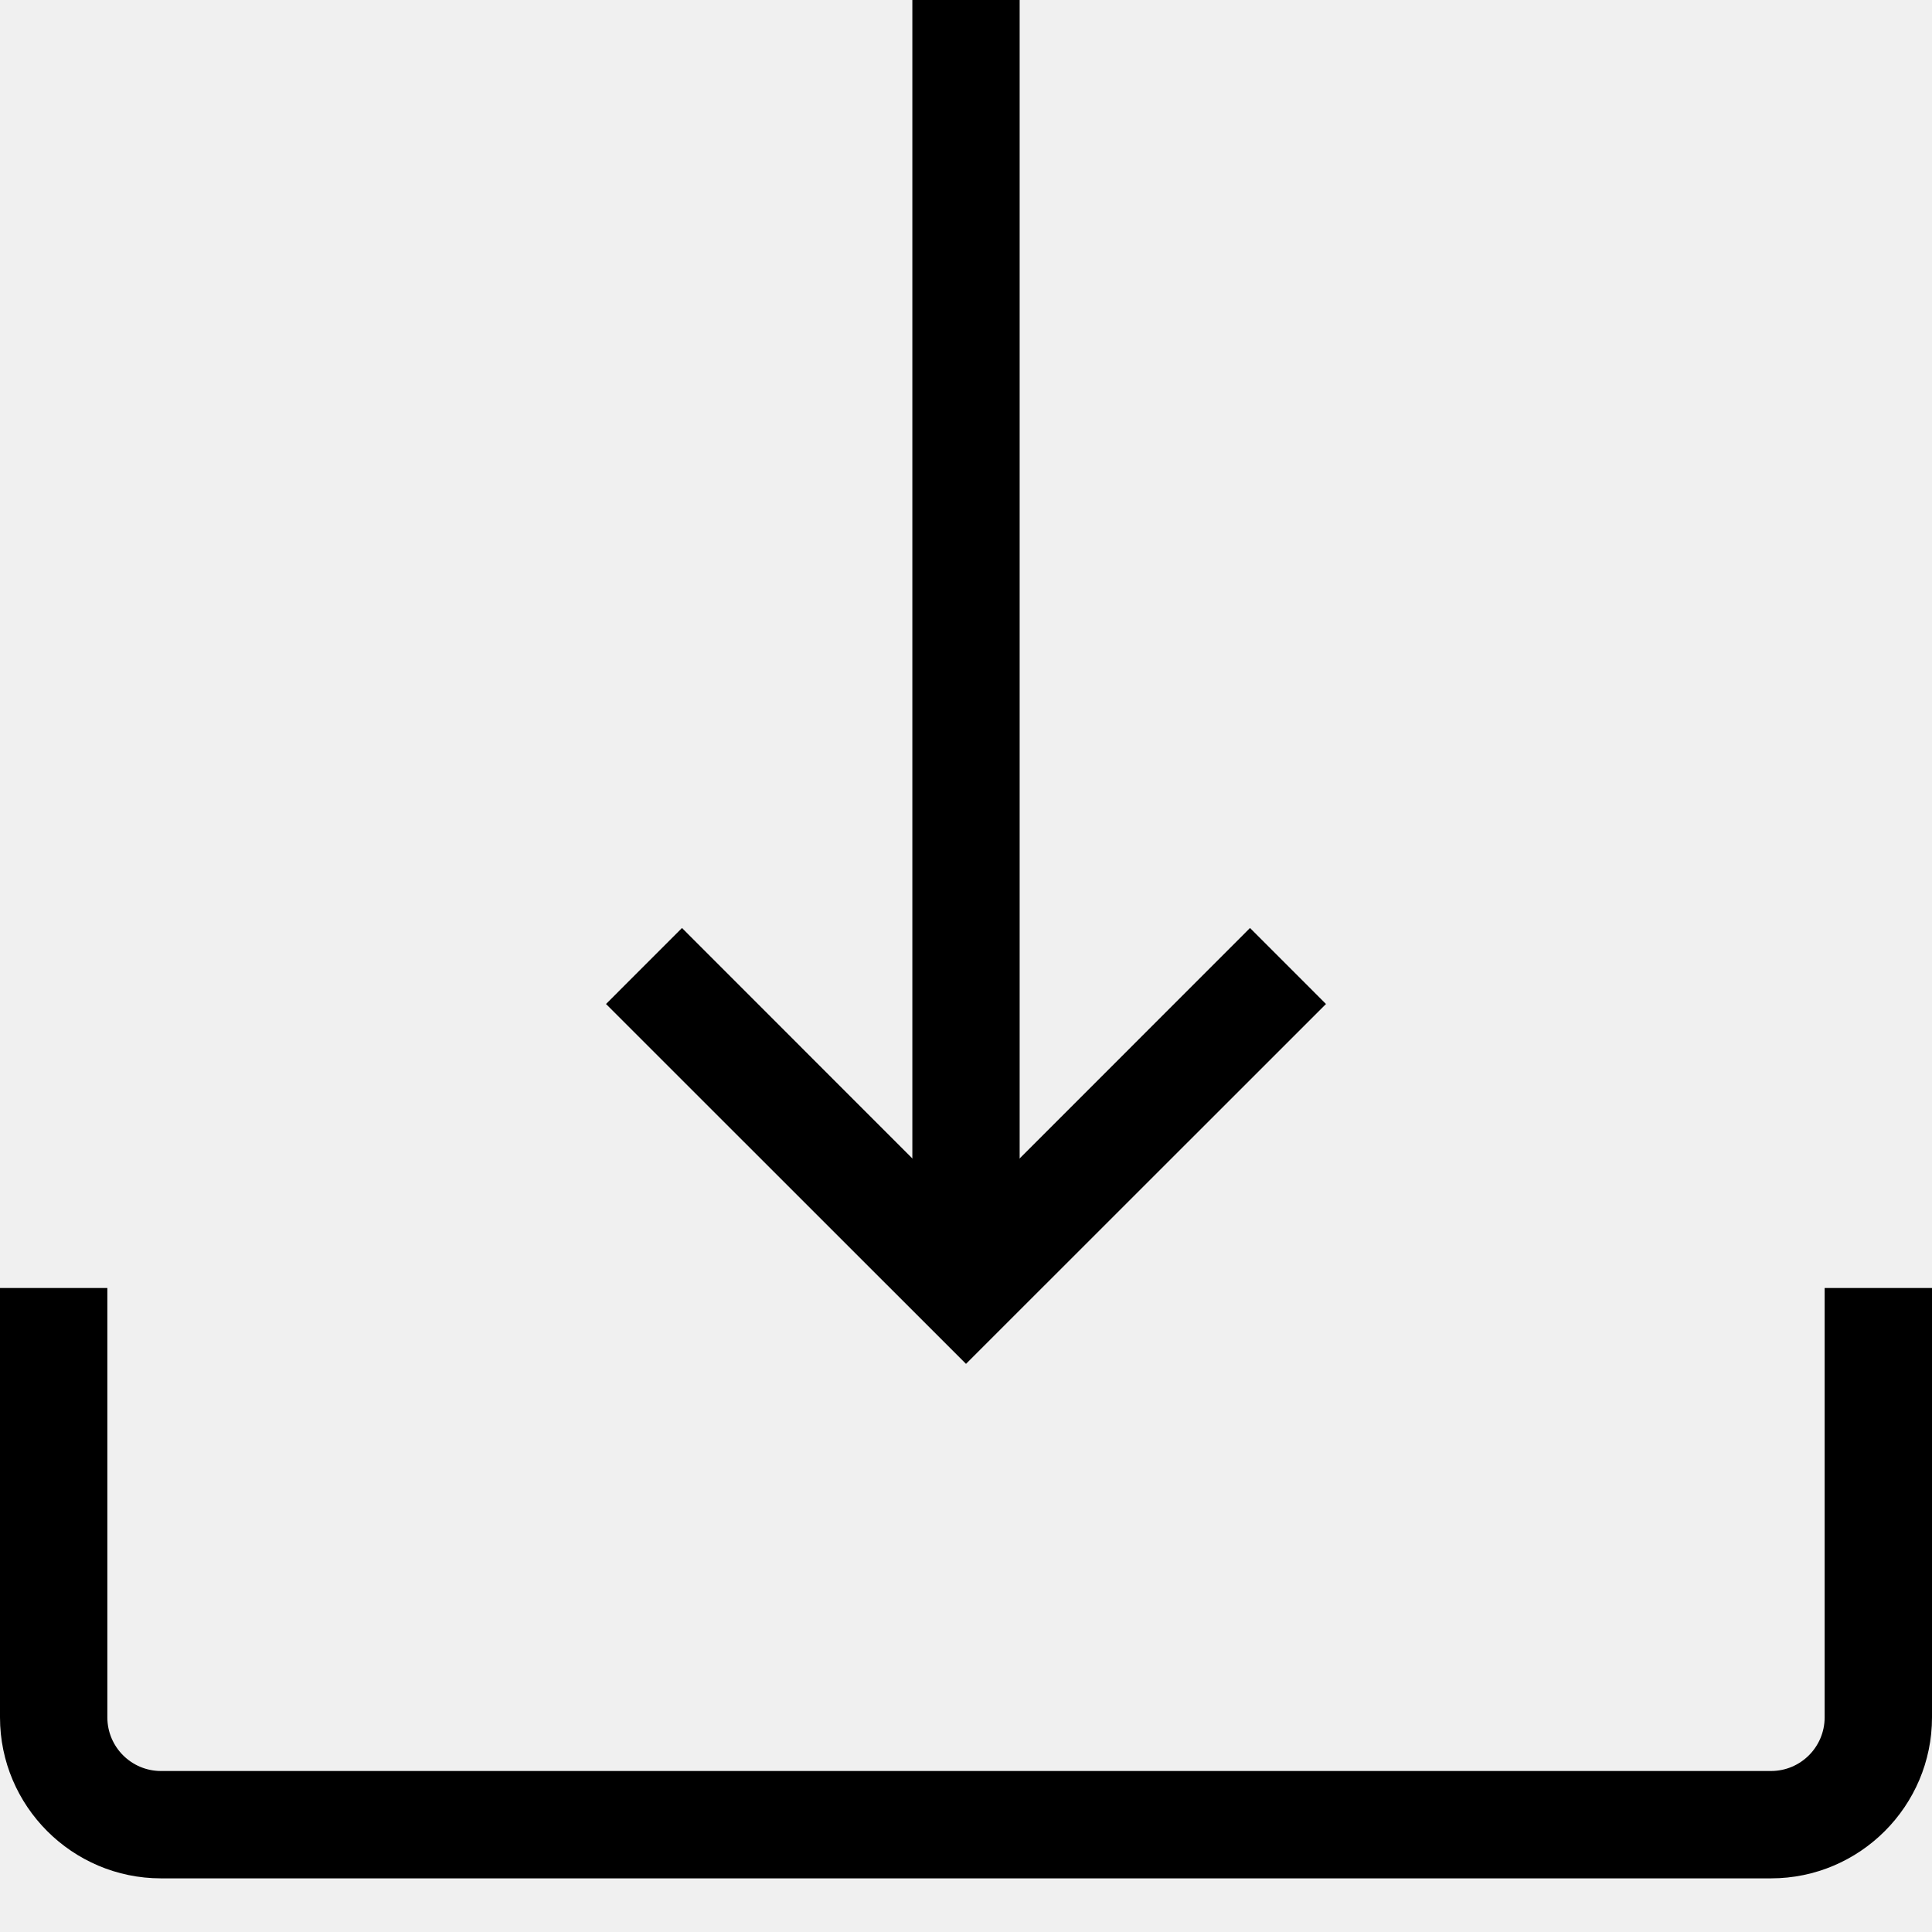
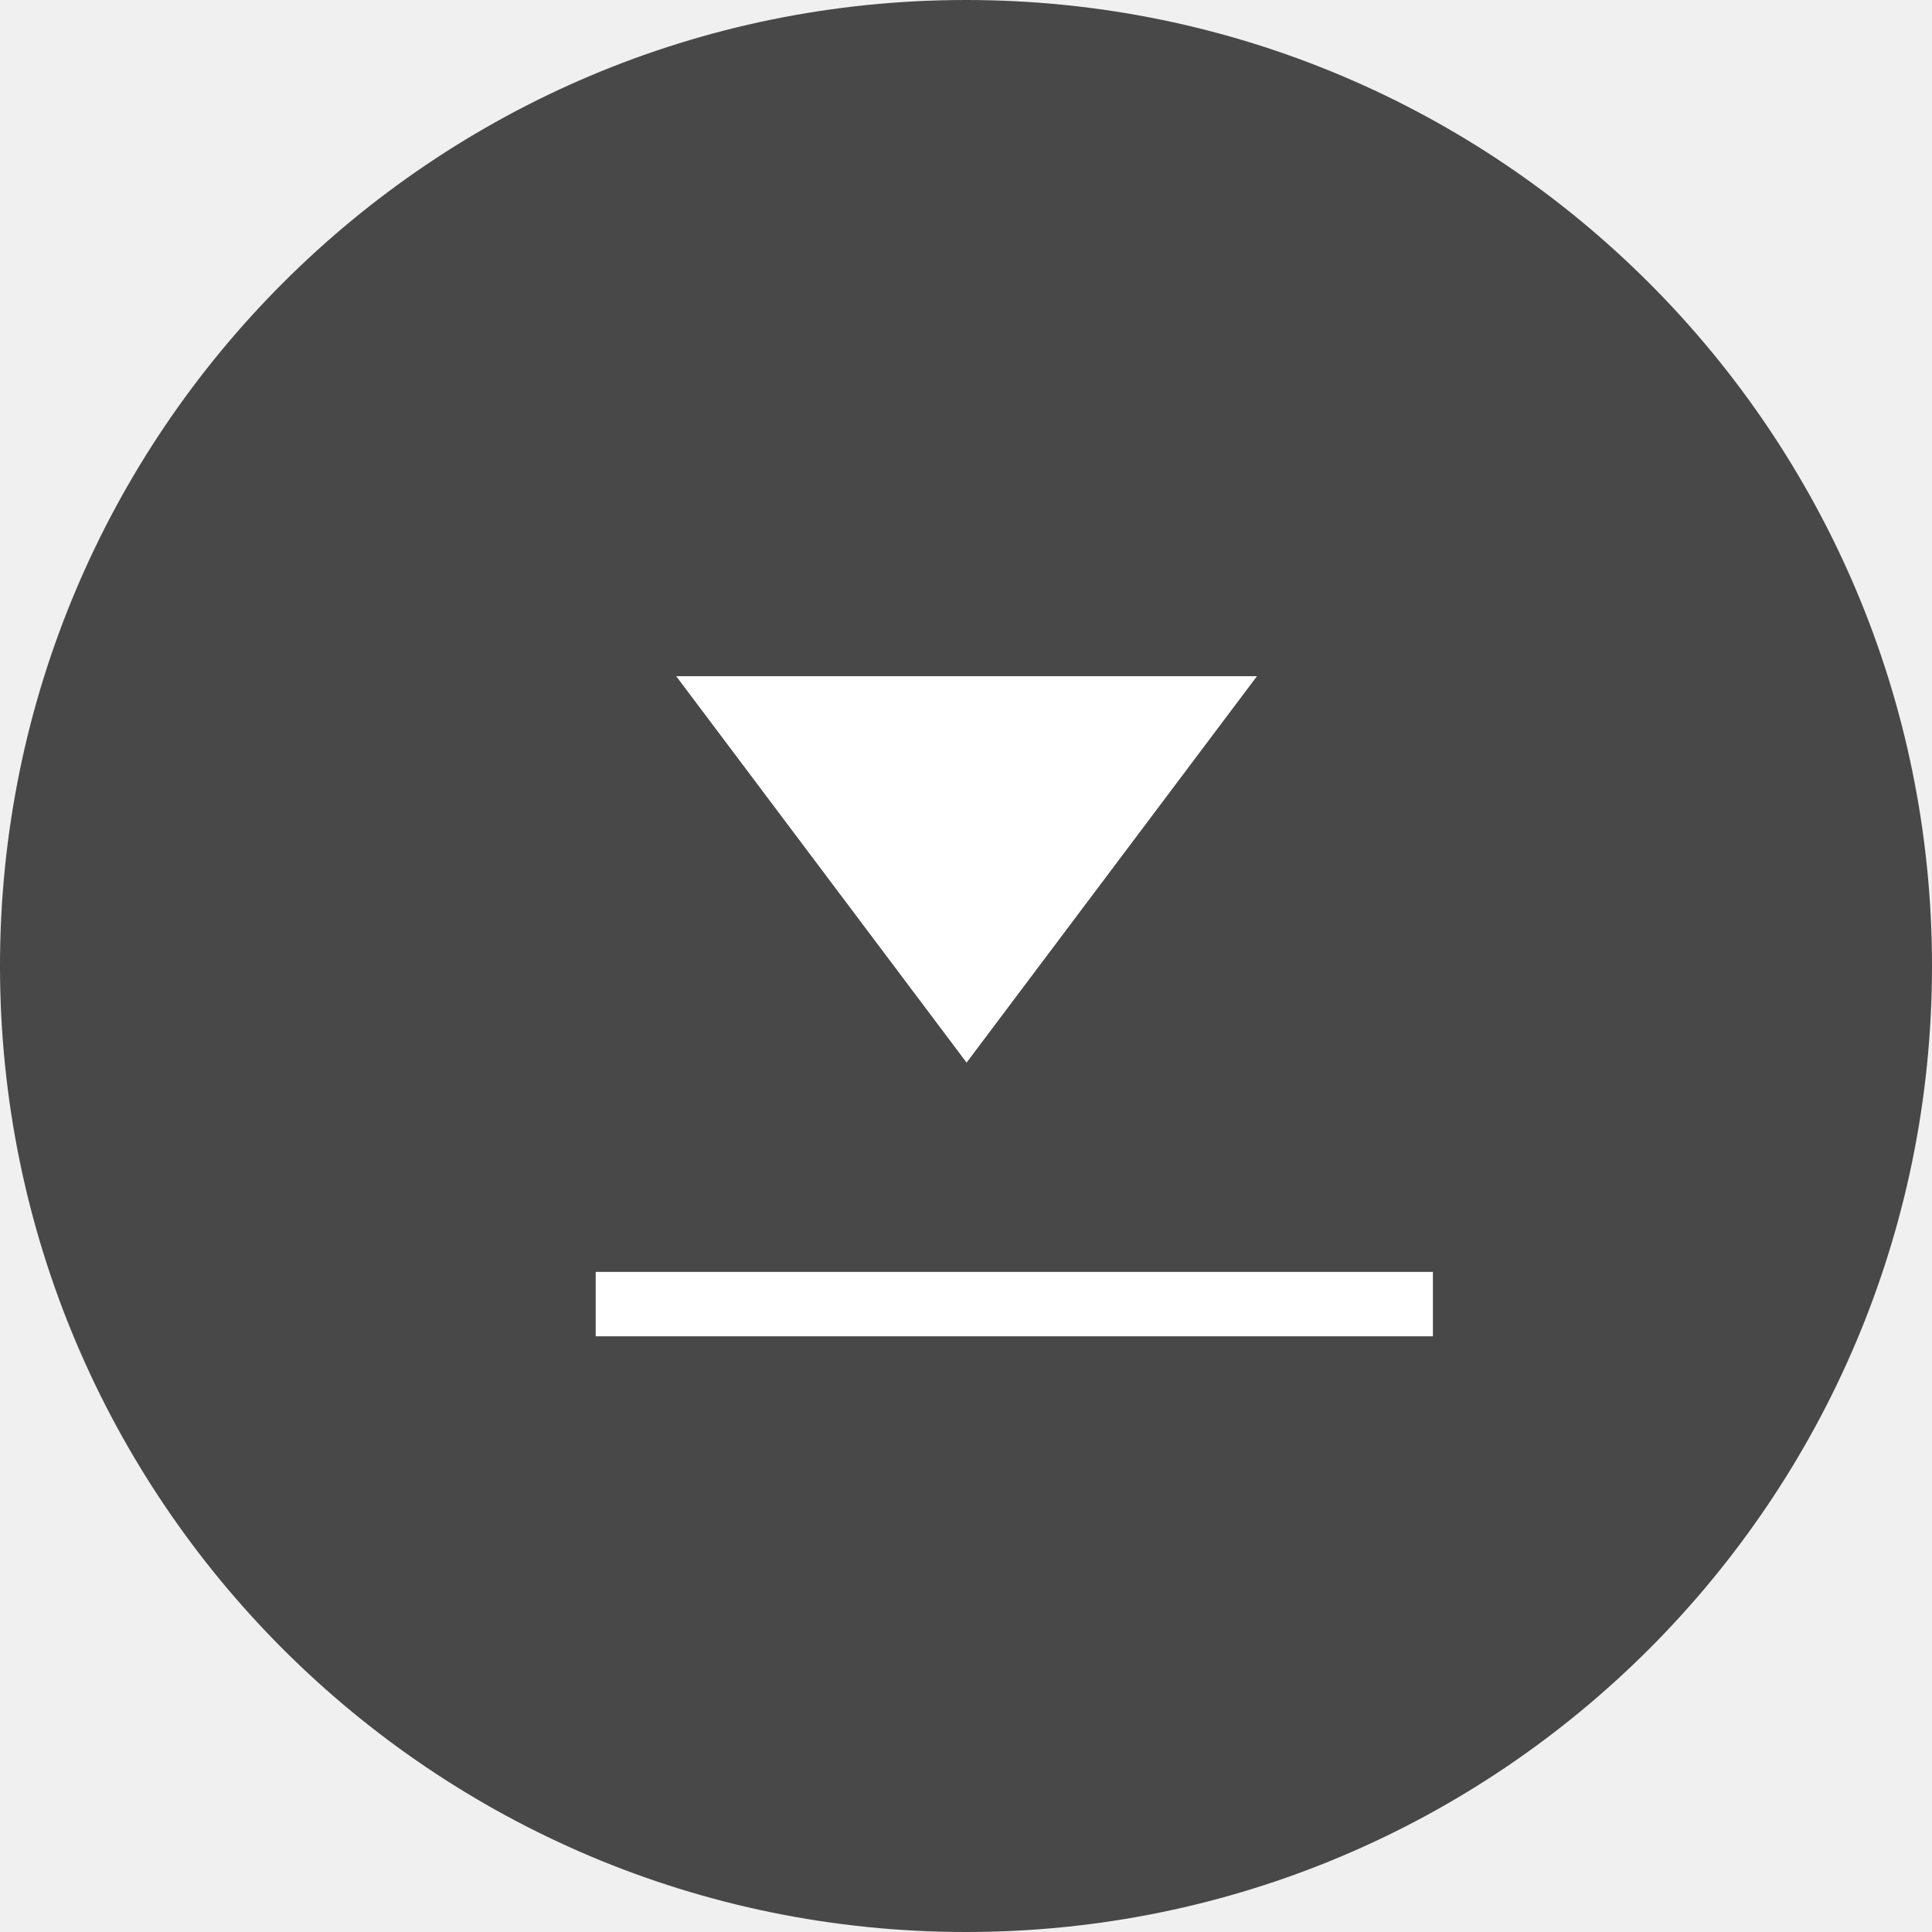
- <svg xmlns="http://www.w3.org/2000/svg" width="30px" height="30px" viewBox="0 0 30 30" version="1.1" fill="currentColor">
+ <svg xmlns="http://www.w3.org/2000/svg" width="30px" height="30px" viewBox="0 0 30 30" version="1.1">
  <defs />
-   <path d="M27.5,29.167 L2.5,29.167 C1.122,29.167 0,28.045 0,26.667 L0,20 L1.667,20 L1.667,26.667 C1.667,27.127 2.04,27.5 2.5,27.5 L27.5,27.5 C27.96,27.5 28.333,27.127 28.333,26.667 L28.333,20 L30,20 L30,26.667 C30,28.045 28.878,29.167 27.5,29.167" />
-   <g id="arrow" transform="translate(9, 0)">
-     <polygon points="5.167 20 6.833 20 6.833 0 5.167 0" />
-     <polyline points="6 21.178 0.41 15.59 1.59 14.41 6 18.822 10.41 14.41 11.59 15.59 6 21.178" />
+   <g id="Hyttebok" stroke="none" stroke-width="1" fill="none" fill-rule="evenodd">
+     <g id="Desktop-Copy-2" transform="translate(-758, -705)">
+       <g id="Download" transform="translate(758, 705)">
+         <g id="Group-3-Copy-7">
+           <circle id="Oval-3" fill-opacity="0.7" fill="#000000" cx="15" cy="15" r="15" />
+           <polygon id="Triangle" fill="#FFFFFF" points="15.009 16.5 10.5 10.5 19.518 10.5" />
+           <path d="M9.75,20.25 L21.75,20.25" id="Line-2" stroke="#FFFFFF" stroke-linecap="square" />
+         </g>
+       </g>
+     </g>
  </g>
</svg>
